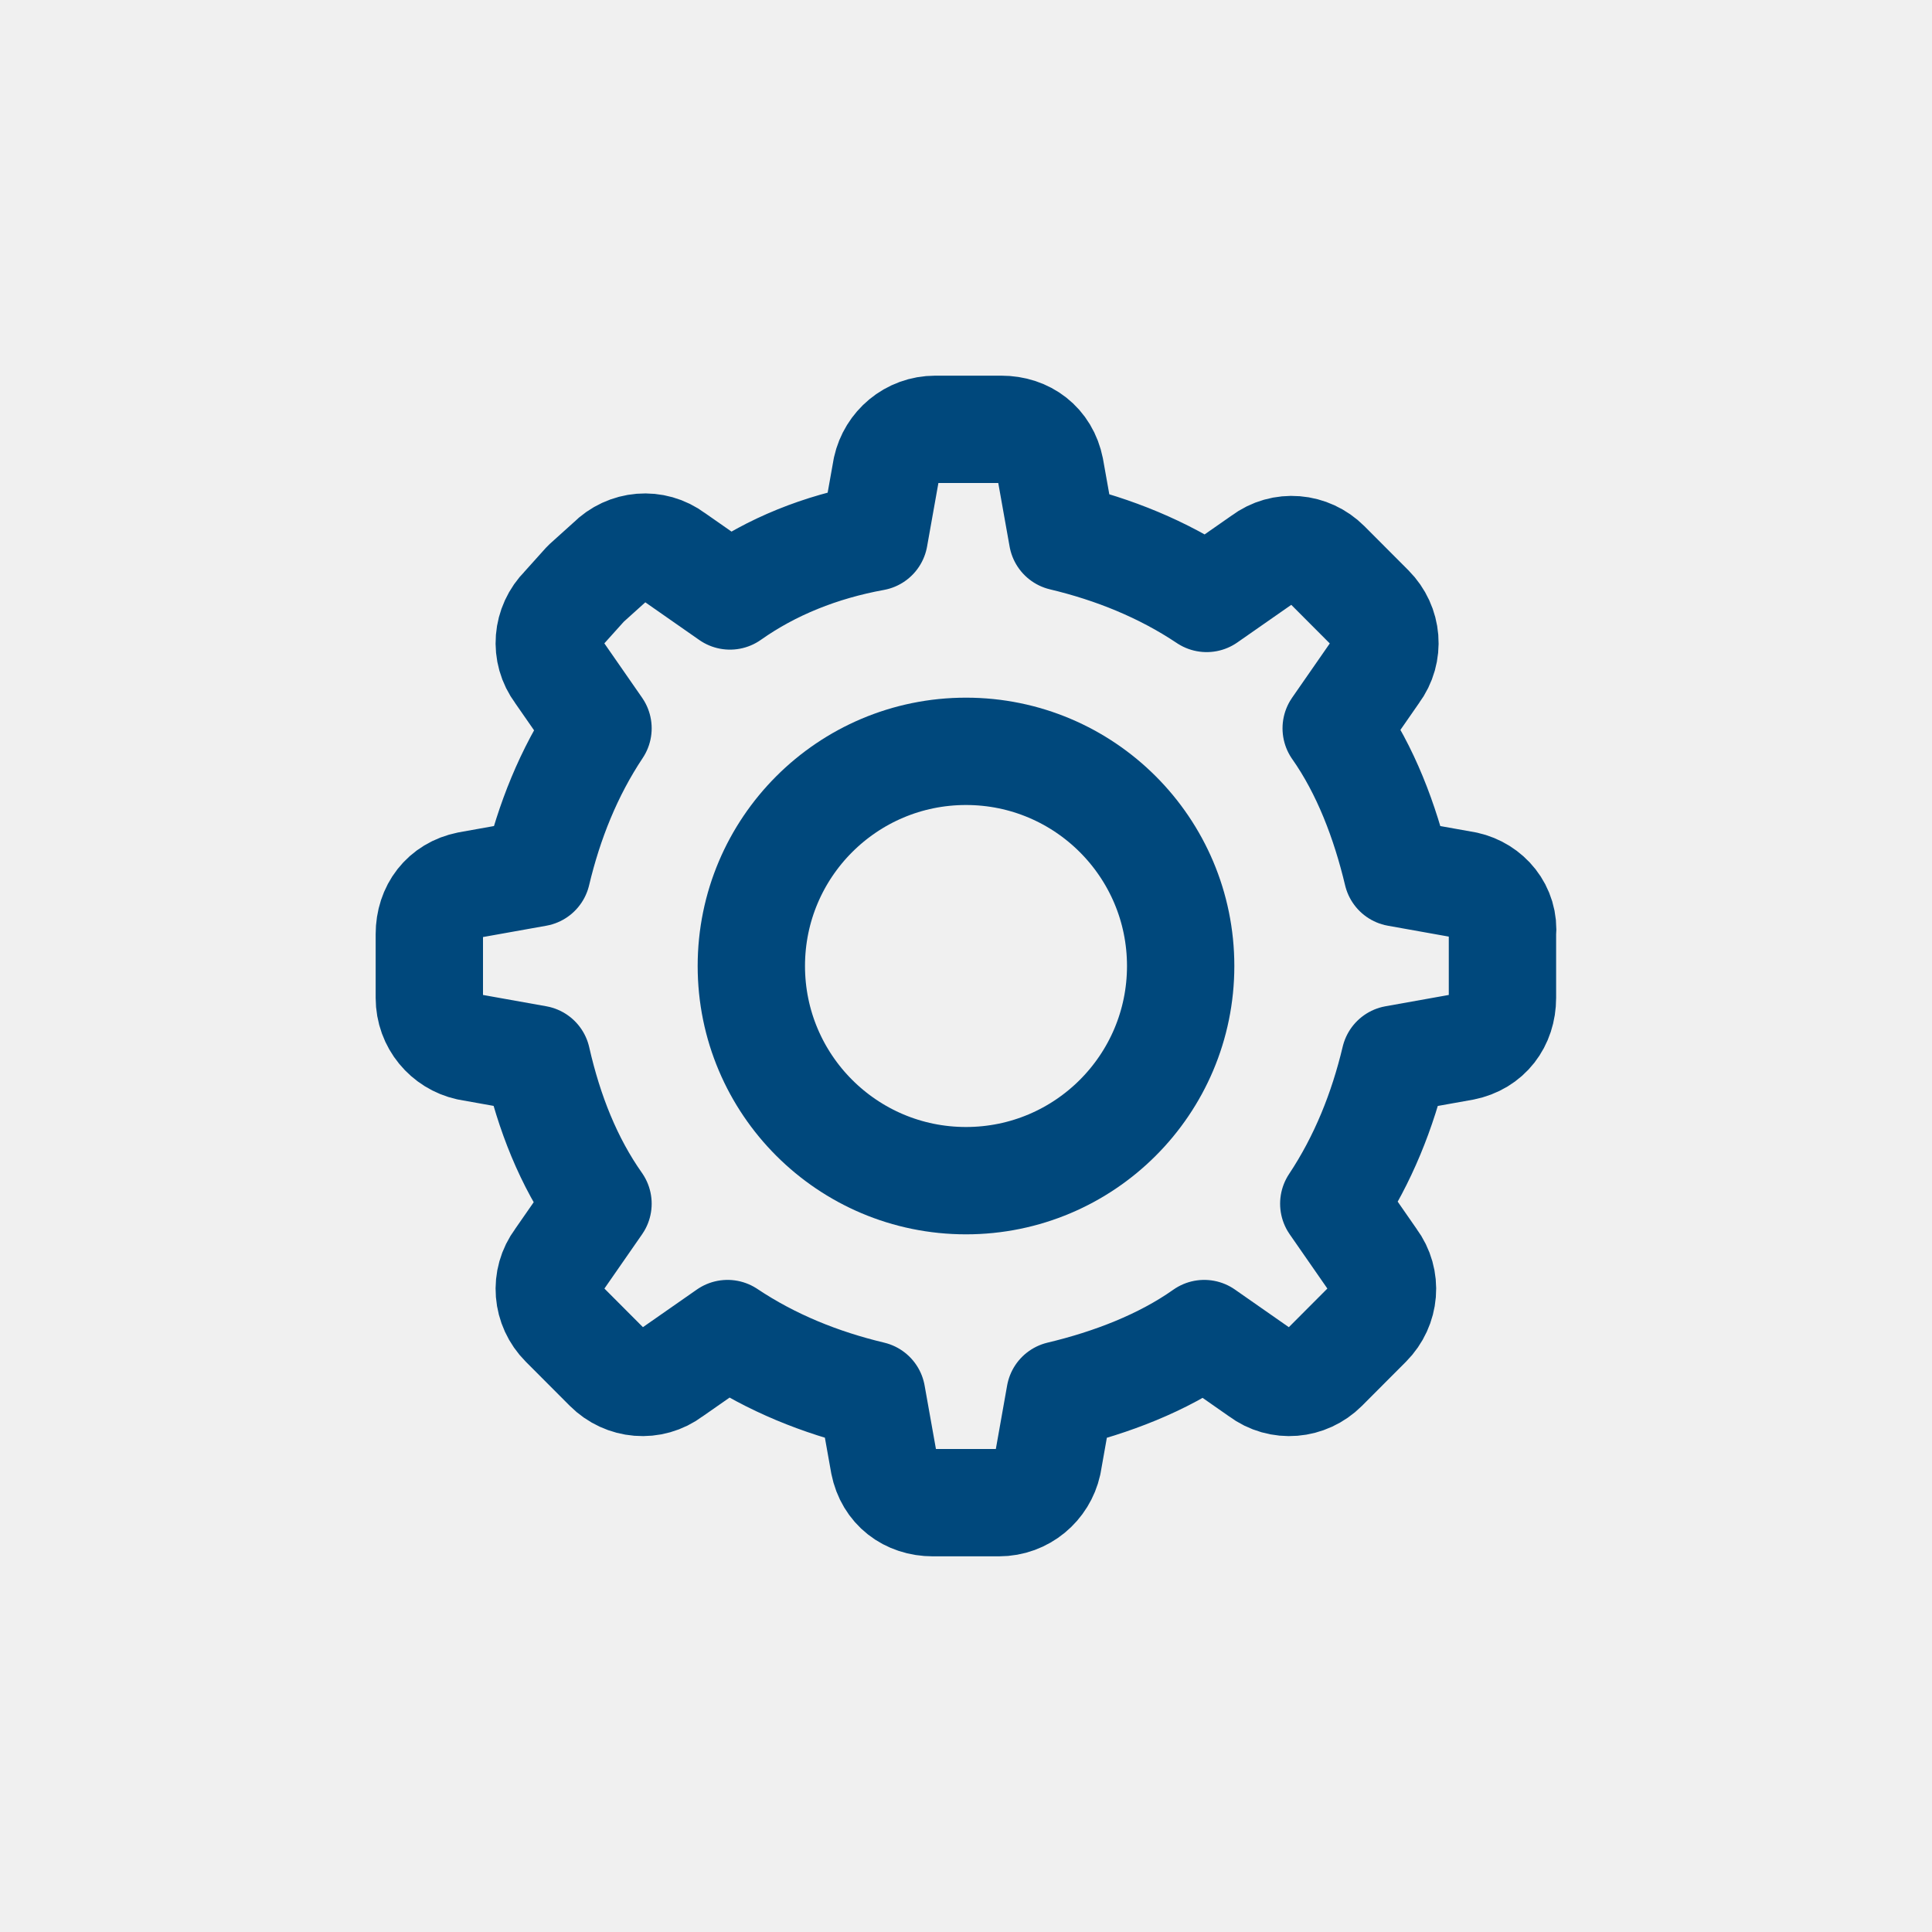
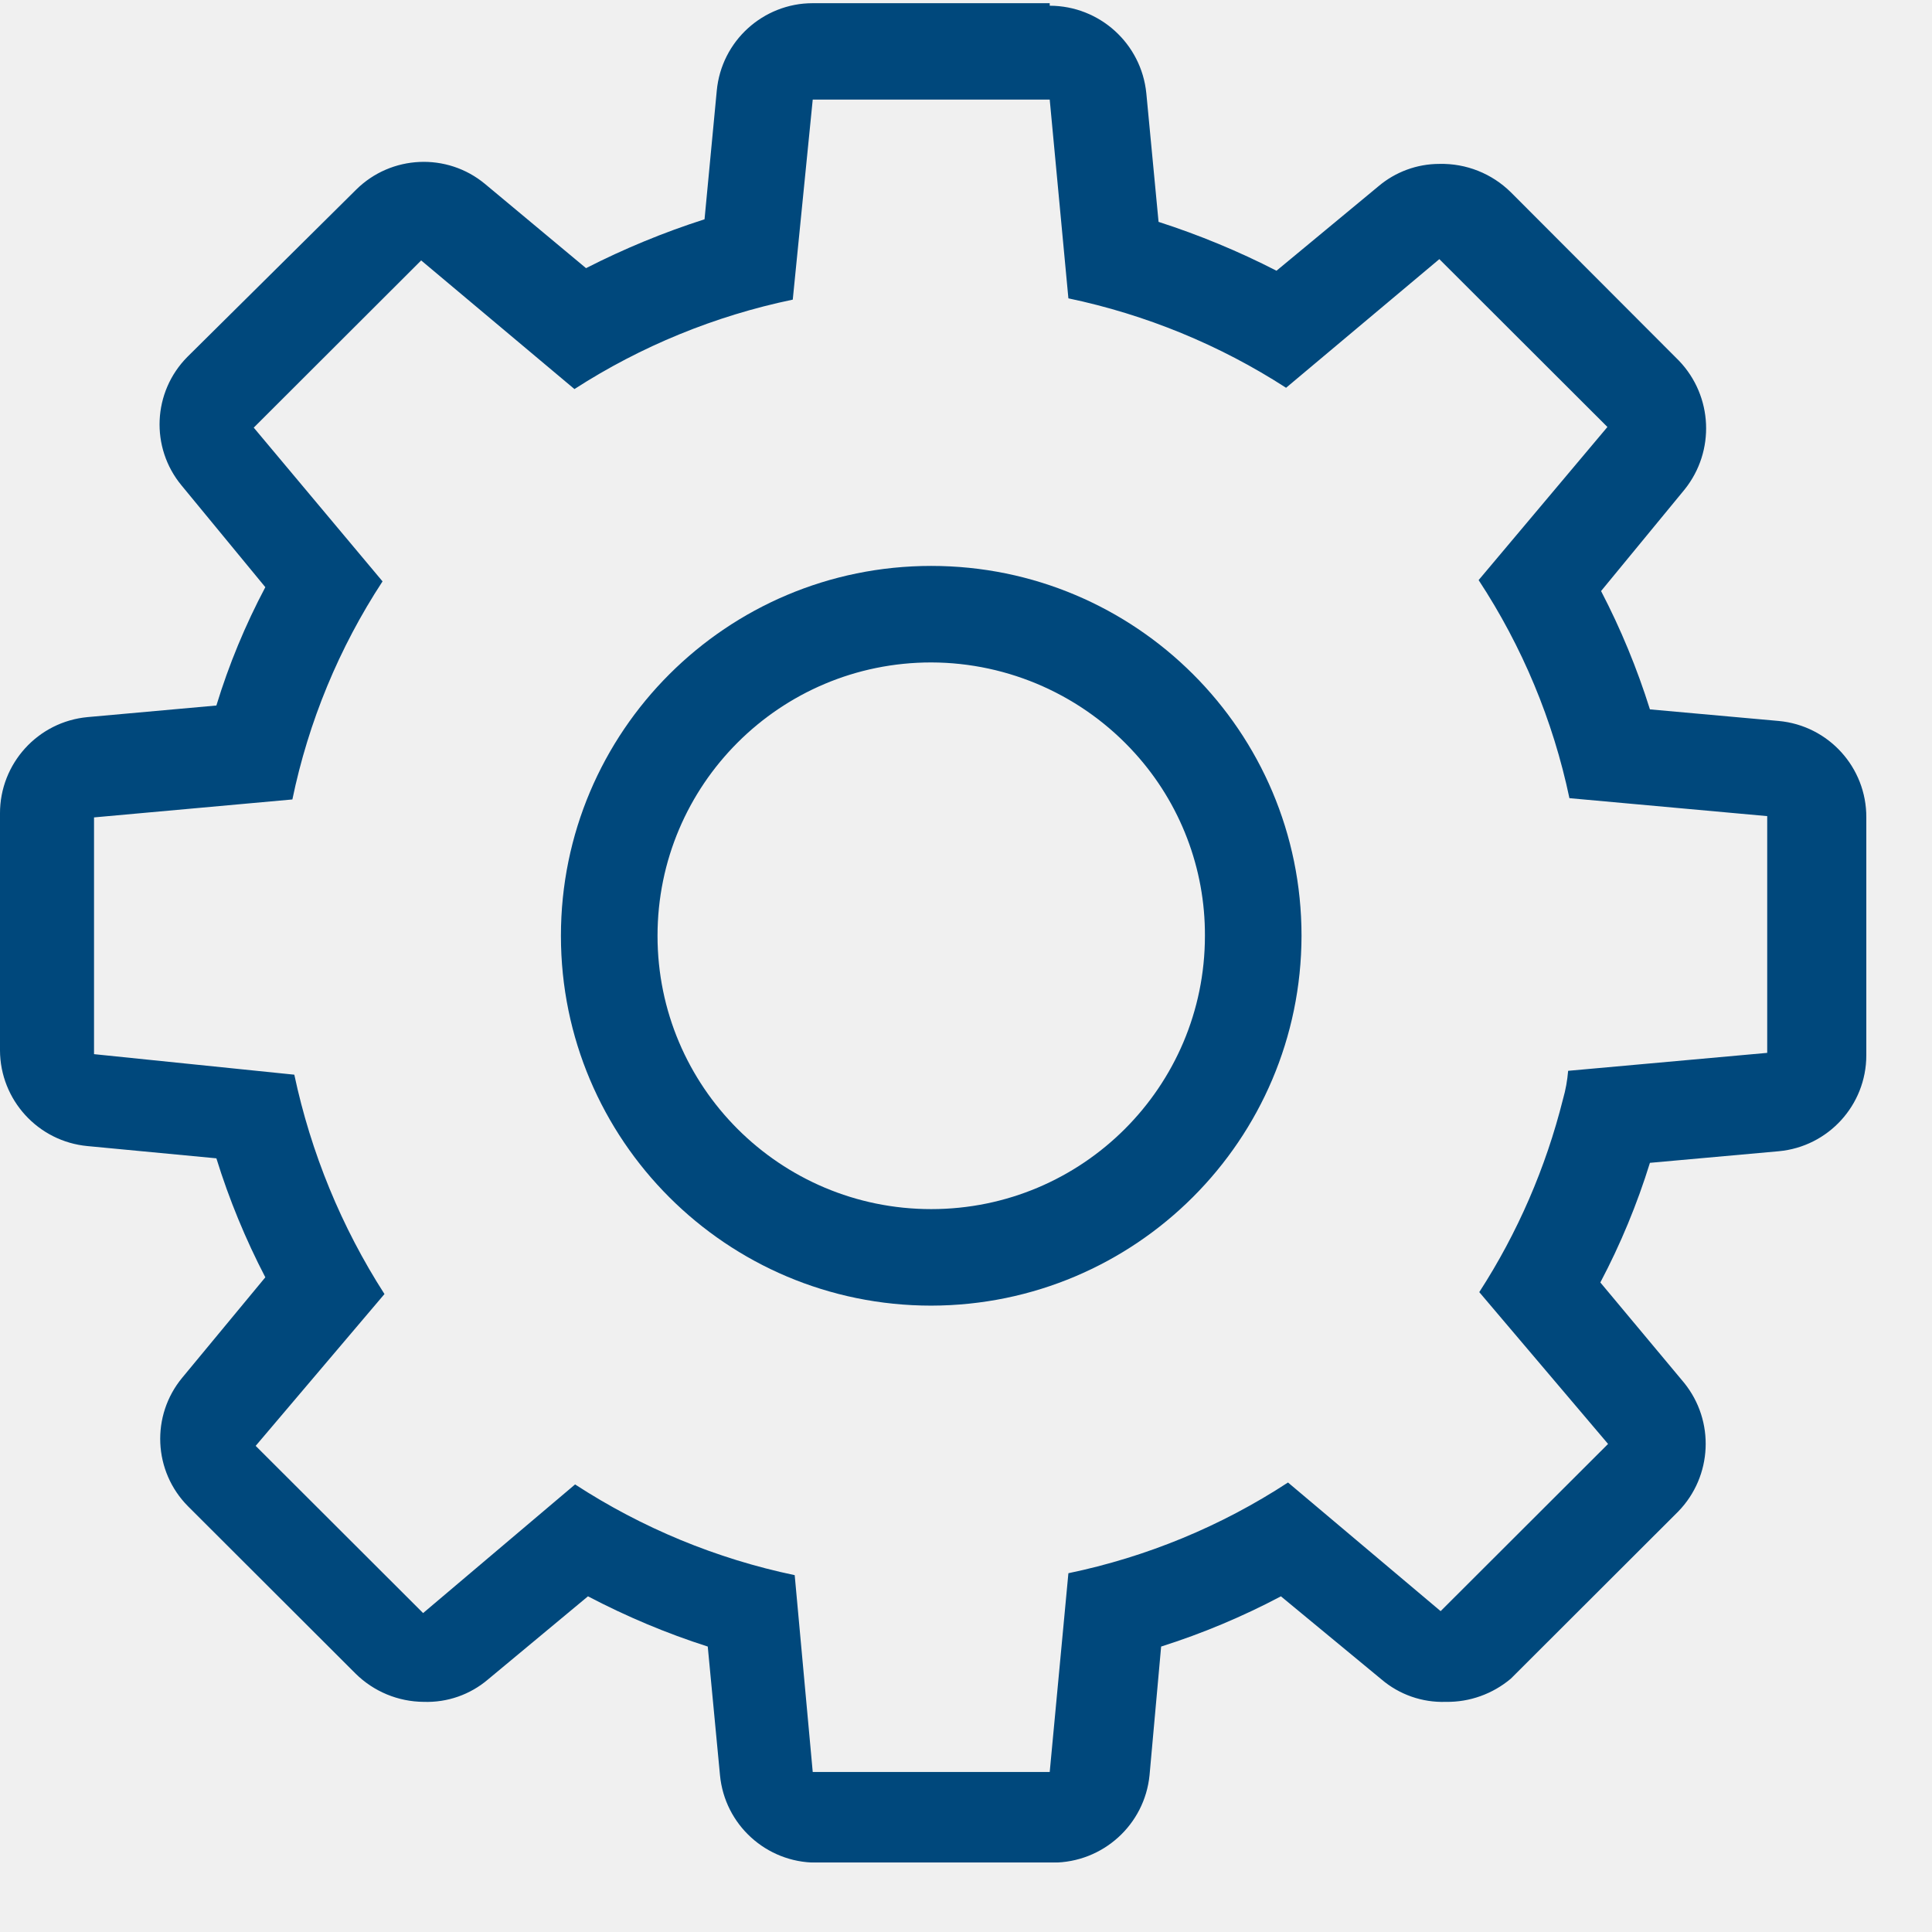
- <svg xmlns="http://www.w3.org/2000/svg" width="36px" height="36px" viewBox="0 0 36 36" version="1.1">
-   <defs />
-   <g id="Icons" stroke="none" stroke-width="1" fill="none" fill-rule="evenodd">
-     <g id="icon/activity/object-environment" stroke="#00487c" stroke-width="2">
-       <g id="Userinterface_setting-roll" transform="translate(8, 8)" stroke-linecap="round" stroke-linejoin="round">
-         <path d="M19.312,8.493 L18.037,8.265 C17.809,7.306 17.445,6.347 16.898,5.571 L17.627,4.521 C17.9,4.155 17.855,3.653 17.536,3.333 L17.126,2.922 L16.716,2.511 C16.397,2.192 15.896,2.146 15.532,2.42 L14.484,3.151 C13.664,2.603 12.753,2.237 11.797,2.009 L11.569,0.731 C11.478,0.274 11.114,0 10.658,0 L10.021,0 L9.428,0 C8.973,0 8.609,0.32 8.518,0.731 L8.29,2.009 C7.288,2.192 6.377,2.557 5.602,3.105 L4.555,2.374 C4.19,2.1 3.689,2.146 3.371,2.466 L2.915,2.877 L2.505,3.333 C2.186,3.653 2.141,4.155 2.414,4.521 L3.143,5.571 C2.596,6.393 2.232,7.306 2.004,8.265 L0.729,8.493 C0.273,8.584 0,8.95 0,9.406 L0,10 L0,10.594 C0,11.05 0.319,11.416 0.729,11.507 L2.004,11.735 C2.232,12.74 2.596,13.653 3.143,14.429 L2.414,15.479 C2.141,15.845 2.186,16.347 2.505,16.667 L2.915,17.078 L3.325,17.489 C3.644,17.808 4.145,17.854 4.509,17.58 L5.557,16.849 C6.377,17.397 7.288,17.763 8.244,17.991 L8.472,19.269 C8.563,19.726 8.927,20 9.383,20 L10.021,20 L10.613,20 C11.068,20 11.433,19.68 11.524,19.269 L11.751,17.991 C12.708,17.763 13.664,17.397 14.439,16.849 L15.486,17.58 C15.851,17.854 16.352,17.808 16.671,17.489 L17.081,17.078 L17.491,16.667 C17.809,16.347 17.855,15.845 17.582,15.479 L16.853,14.429 C17.399,13.607 17.764,12.694 17.992,11.735 L19.267,11.507 C19.722,11.416 19.996,11.05 19.996,10.594 L19.996,10 L19.996,9.406 C20.041,8.95 19.722,8.584 19.312,8.493 Z" id="Shape" />
-         <circle id="xOval" cx="10" cy="10" r="4" />
+ <svg xmlns="http://www.w3.org/2000/svg" xmlns:xlink="http://www.w3.org/1999/xlink" width="24px" height="24px" viewBox="0 0 24 24" version="1.1">
+   <defs>
+     <polygon id="path-1" points="0 0.072 23.184 0.072 23.184 23.171 0 23.171" />
+   </defs>
+   <g id="Enviroment-Tab-Final" stroke="none" stroke-width="1" fill="none" fill-rule="evenodd">
+     <g id="Projects-Enviroment:-Home-Expanded-2" transform="translate(-1010, -1610)">
+       <g id="Group-16" transform="translate(170, 1451.233)">
+         <g id="Group-5" transform="translate(817, 62.76721)">
+           <g id="Group-8" transform="translate(0, 87)">
+             <g id="Group-6" transform="translate(23, 8.239777)">
+               <g id="Group-3" transform="translate(0, 0.727098)">
+                 <mask id="mask-2" fill="white">
+                   <use xlink:href="#path-1" />
+                 </mask>
+                 <g id="Clip-2" />
+                 <path d="M13.04,0.072 L10.096,0.072 C9.478,0.074 8.962,0.543 8.904,1.159 L8.752,2.757 C8.246,2.919 7.754,3.122 7.28,3.364 L6.024,2.317 C5.552,1.926 4.859,1.958 4.424,2.389 L2.328,4.466 C1.896,4.901 1.865,5.593 2.256,6.064 L3.296,7.327 C3.047,7.797 2.843,8.289 2.688,8.797 L1.088,8.941 C0.47,8.998 -0.002,9.519 -8.91115551e-05,10.139 L-8.91115551e-05,13.08 C0.002,13.697 0.473,14.213 1.088,14.27 L2.688,14.422 C2.846,14.932 3.05,15.427 3.296,15.9 L2.264,17.147 C1.873,17.619 1.904,18.31 2.336,18.745 L4.416,20.822 C4.642,21.046 4.946,21.172 5.264,21.174 C5.557,21.184 5.842,21.084 6.064,20.894 L7.304,19.863 C7.781,20.113 8.279,20.323 8.792,20.487 L8.944,22.085 C9.002,22.699 9.518,23.17 10.136,23.171 L13.08,23.171 C13.7,23.17 14.219,22.701 14.28,22.085 L14.424,20.487 C14.938,20.324 15.436,20.115 15.912,19.863 L17.16,20.894 C17.382,21.084 17.668,21.184 17.96,21.174 C18.256,21.179 18.542,21.076 18.768,20.886 L20.848,18.809 C21.273,18.371 21.304,17.685 20.921,17.211 L19.88,15.964 C20.131,15.489 20.337,14.991 20.496,14.478 L22.096,14.334 C22.712,14.277 23.183,13.761 23.184,13.144 L23.184,10.187 C23.187,9.567 22.715,9.046 22.096,8.989 L20.496,8.845 C20.337,8.338 20.134,7.846 19.889,7.375 L20.928,6.112 C21.308,5.637 21.278,4.954 20.857,4.514 L18.768,2.421 C18.532,2.188 18.212,2.061 17.88,2.069 C17.602,2.069 17.332,2.169 17.121,2.349 L15.857,3.396 C15.386,3.154 14.895,2.951 14.392,2.789 L14.24,1.191 C14.178,0.574 13.66,0.105 13.04,0.104 L13.04,0.072 Z M13.04,1.27 L13.272,3.739 C14.234,3.941 15.151,4.317 15.976,4.85 L17.88,3.252 L19.968,5.337 L18.368,7.239 C18.91,8.064 19.293,8.982 19.496,9.948 L21.953,10.171 L21.953,13.112 L19.48,13.335 C19.47,13.455 19.449,13.572 19.416,13.687 C19.203,14.537 18.853,15.347 18.376,16.084 L19.976,17.97 L17.896,20.047 L16,18.449 C15.17,18.992 14.244,19.374 13.272,19.576 L13.04,22.045 L10.096,22.045 L9.872,19.6 C8.901,19.397 7.975,19.014 7.144,18.473 L5.256,20.071 L3.176,17.994 L4.776,16.108 C4.241,15.275 3.862,14.352 3.656,13.383 L1.168,13.128 L1.168,10.187 L3.632,9.964 C3.832,8.998 4.212,8.08 4.752,7.255 L3.152,5.345 L5.232,3.268 L7.136,4.866 C7.964,4.332 8.883,3.956 9.848,3.755 L10.096,1.27 L13.04,1.27 L13.04,1.27 Z" id="Fill-1" fill="#00487C" mask="url(#mask-2)" />
+               </g>
+               <path d="M11.568,8.989 C9.69,8.989 8.168,10.509 8.168,12.385 C8.168,14.26 9.69,15.78 11.568,15.78 C13.446,15.78 14.968,14.26 14.968,12.385 C14.972,11.55 14.663,10.743 14.104,10.123 C13.458,9.404 12.536,8.991 11.568,8.989 M11.568,16.979 C9.027,16.979 6.968,14.922 6.968,12.385 C6.968,9.847 9.027,7.79 11.568,7.79 C14.109,7.79 16.168,9.847 16.168,12.385 C16.163,14.92 14.107,16.975 11.568,16.979" id="Fill-4" fill="#00487C" />
+             </g>
+           </g>
+         </g>
      </g>
    </g>
  </g>
</svg>
